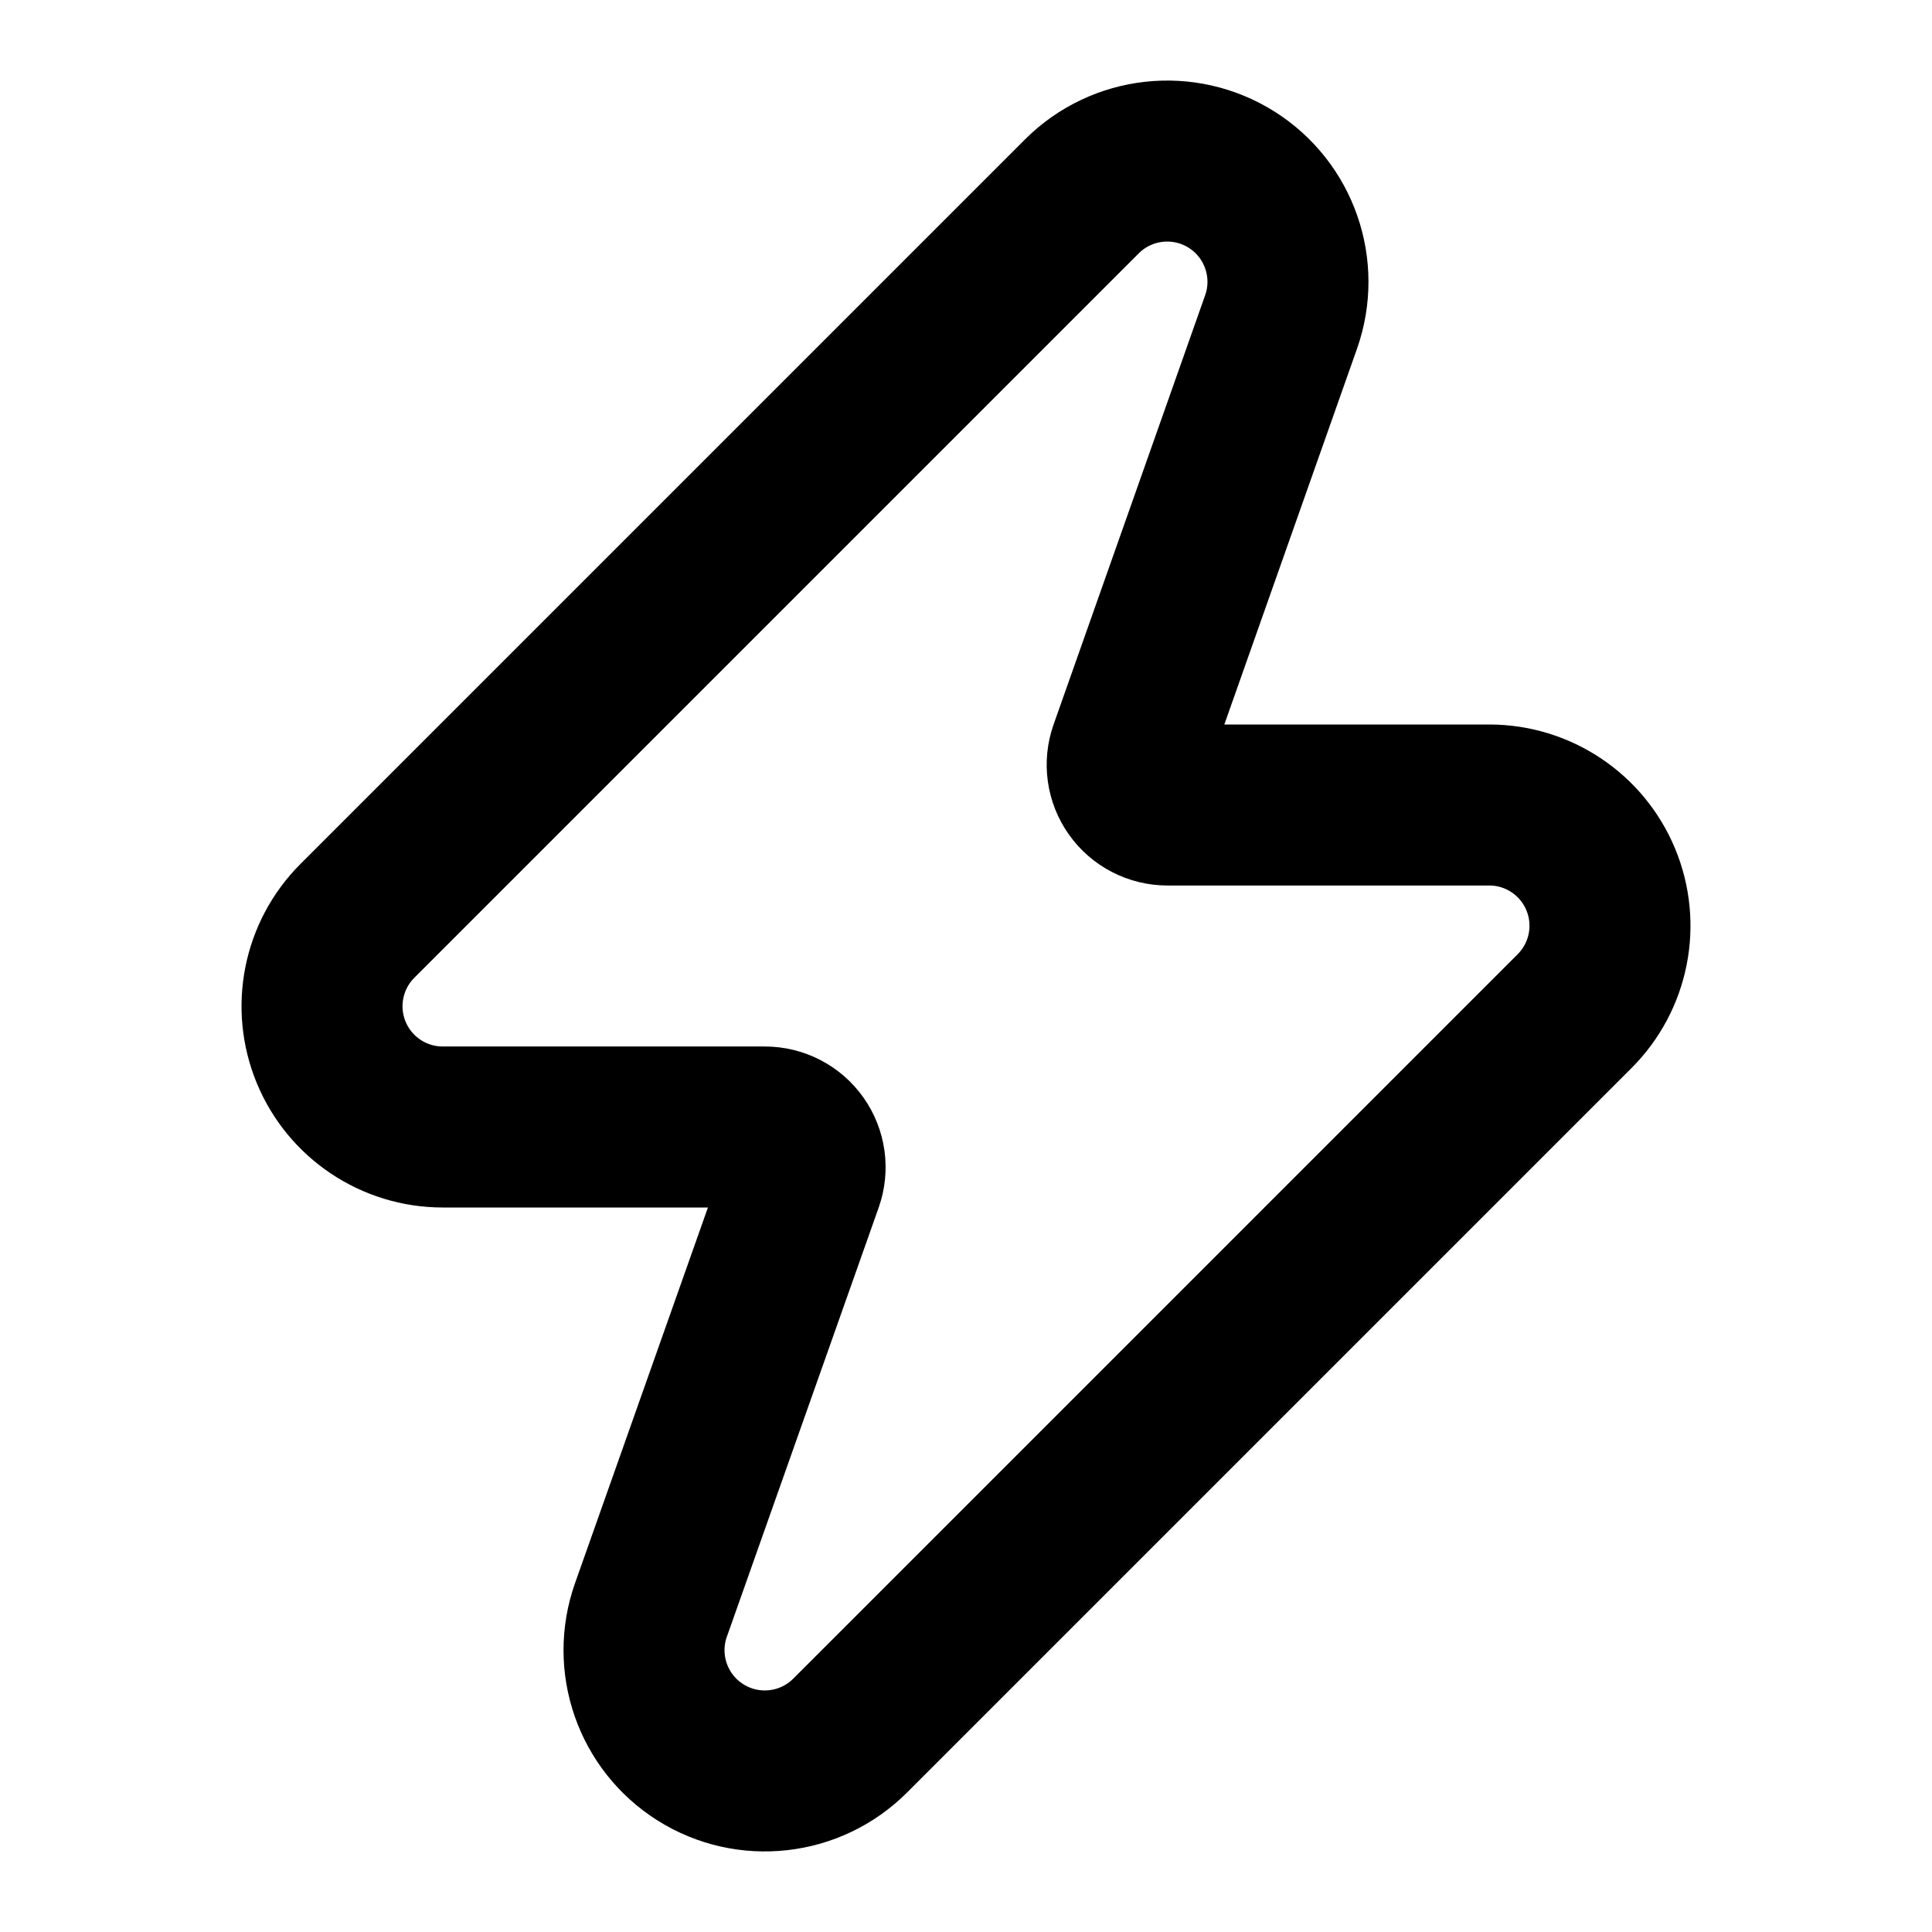
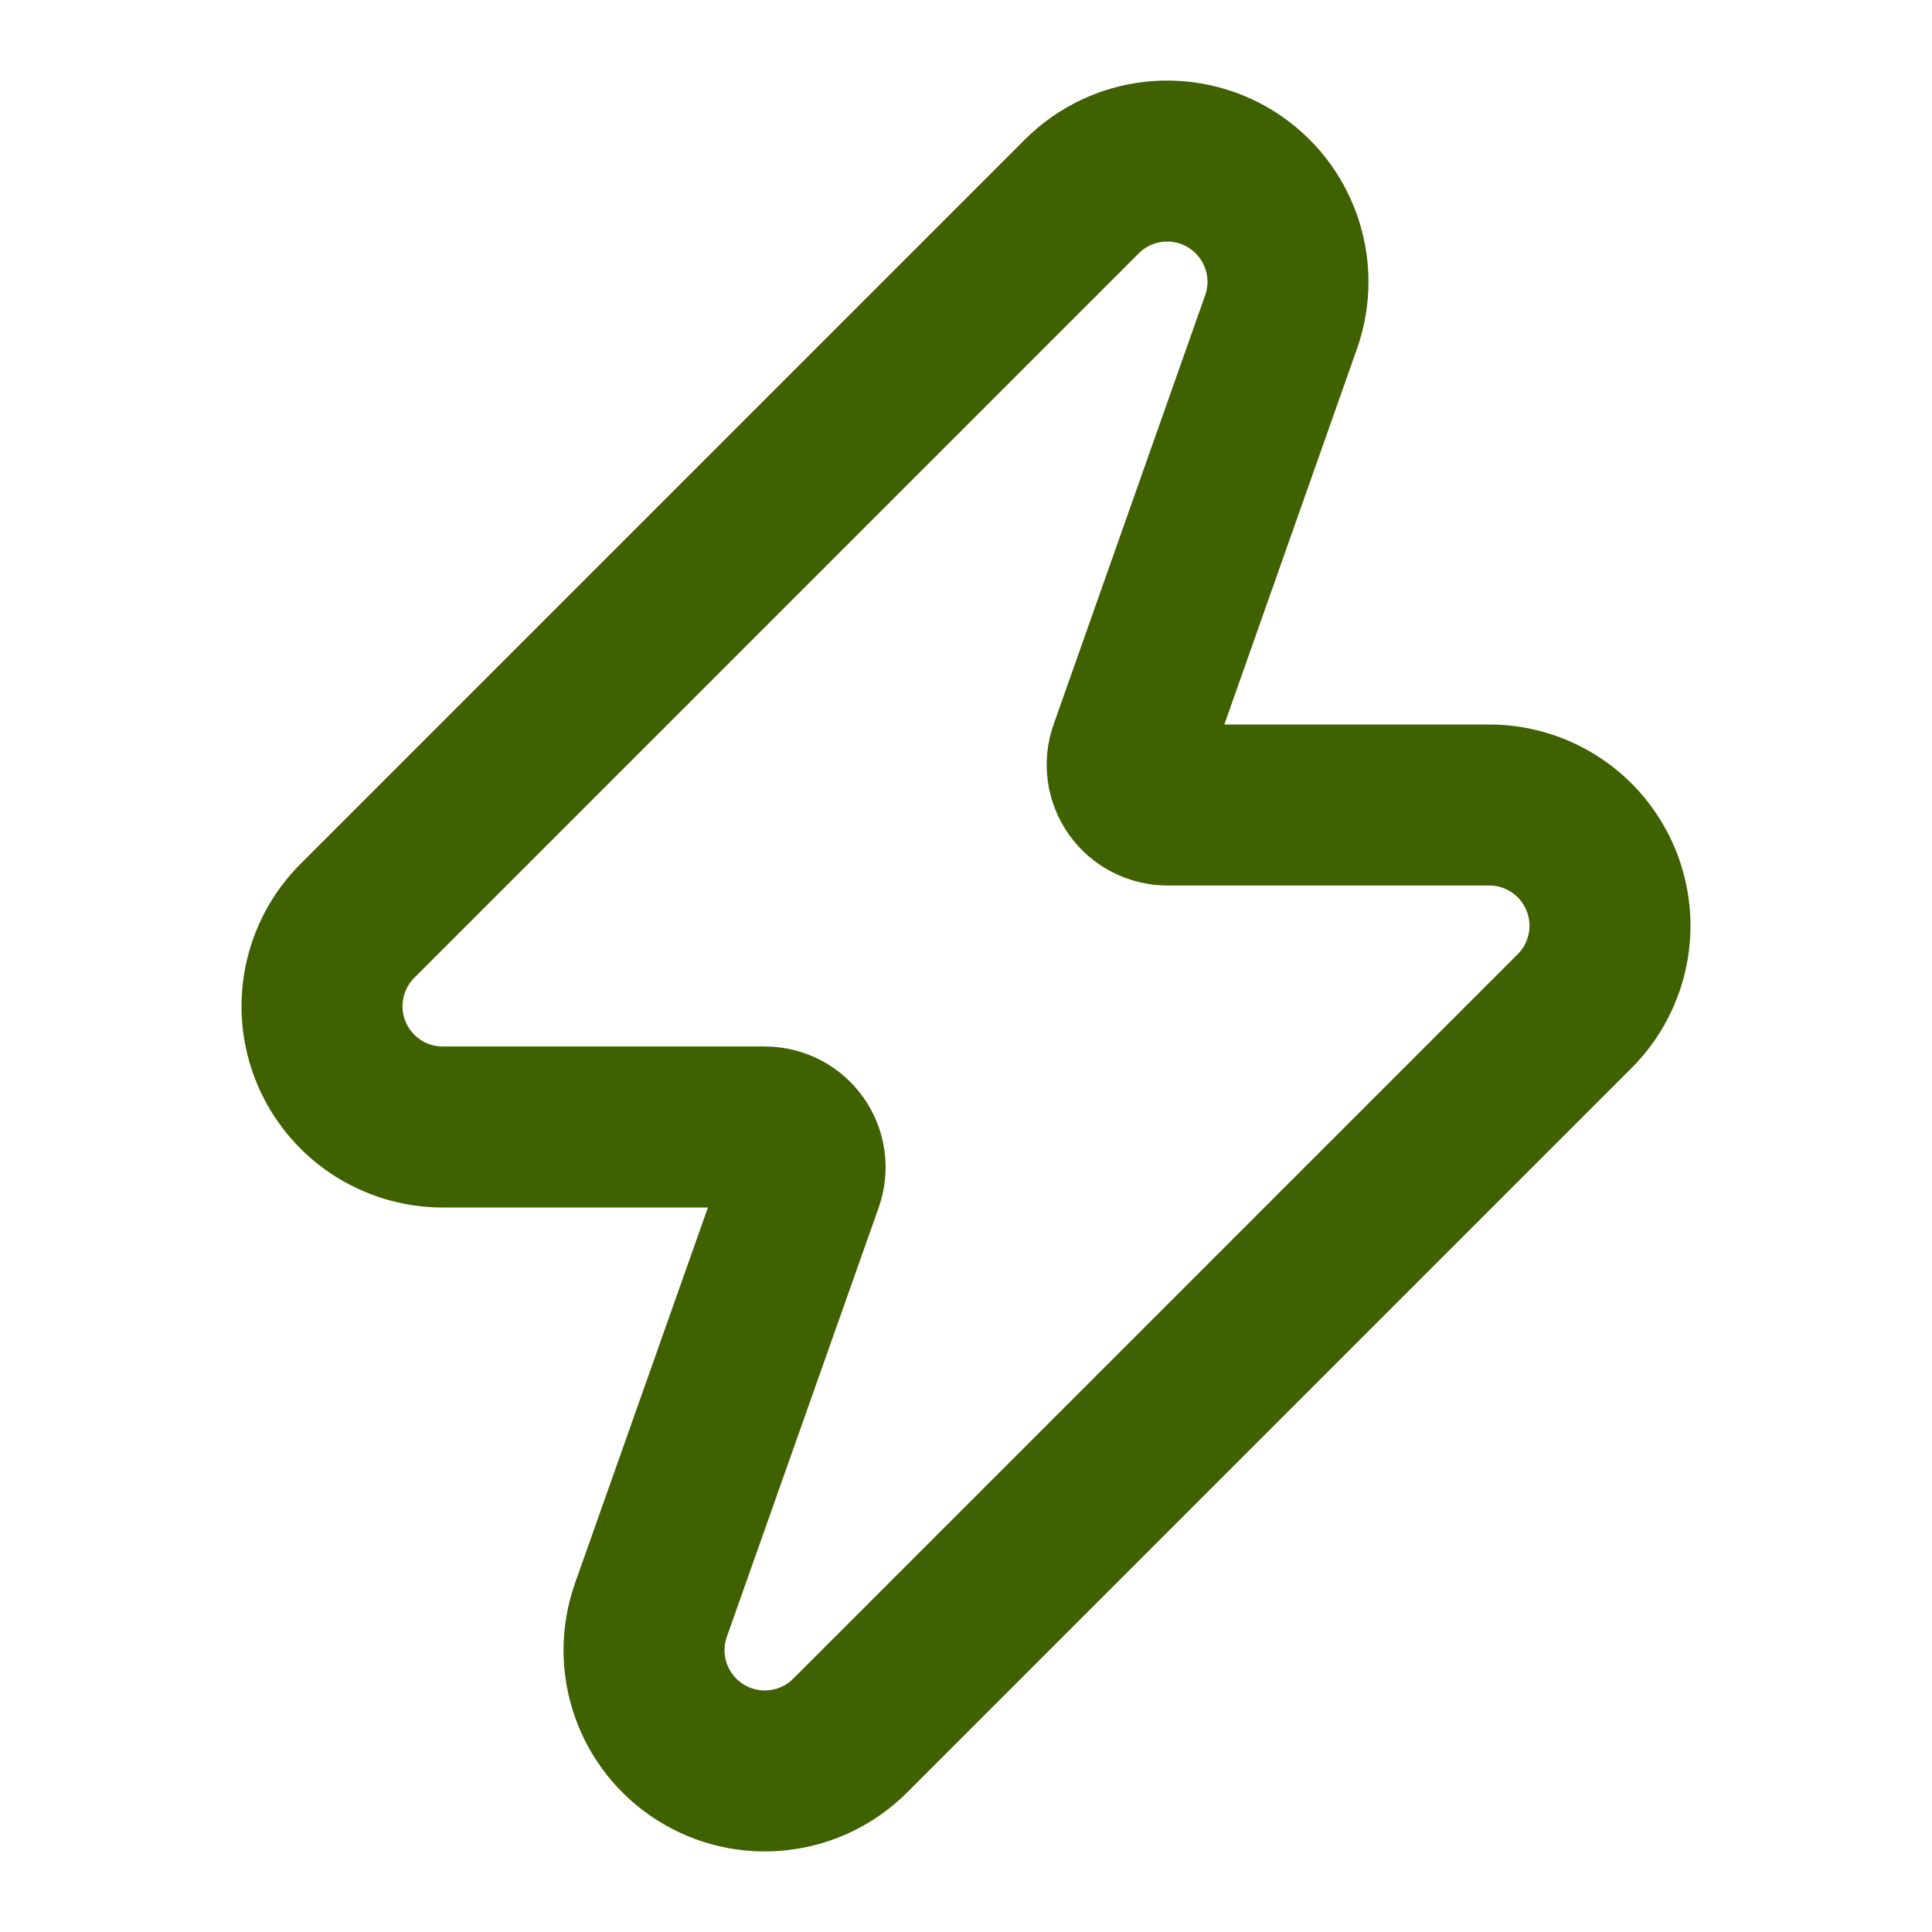
- <svg xmlns="http://www.w3.org/2000/svg" width="24" height="24" viewBox="0 0 24 24" fill="none" stroke="currentColor" stroke-width="2" stroke-linecap="round" stroke-linejoin="round">
+ <svg xmlns="http://www.w3.org/2000/svg" width="24" height="24" viewBox="0 0 24 24" fill="none" stroke="#3F6100" stroke-width="2" stroke-linecap="round" stroke-linejoin="round">
  <path d="M15.914 4a1.5 1.5 0 00-2.474-1.561l-9 9A1.5 1.5 0 005.5 14h4.002a.5.5 0 01.471.666L8.086 20a1.5 1.5 0 002.475 1.56l9-9A1.5 1.5 0 0018.5 10h-3.997a.5.5 0 01-.472-.667z" />
</svg>
